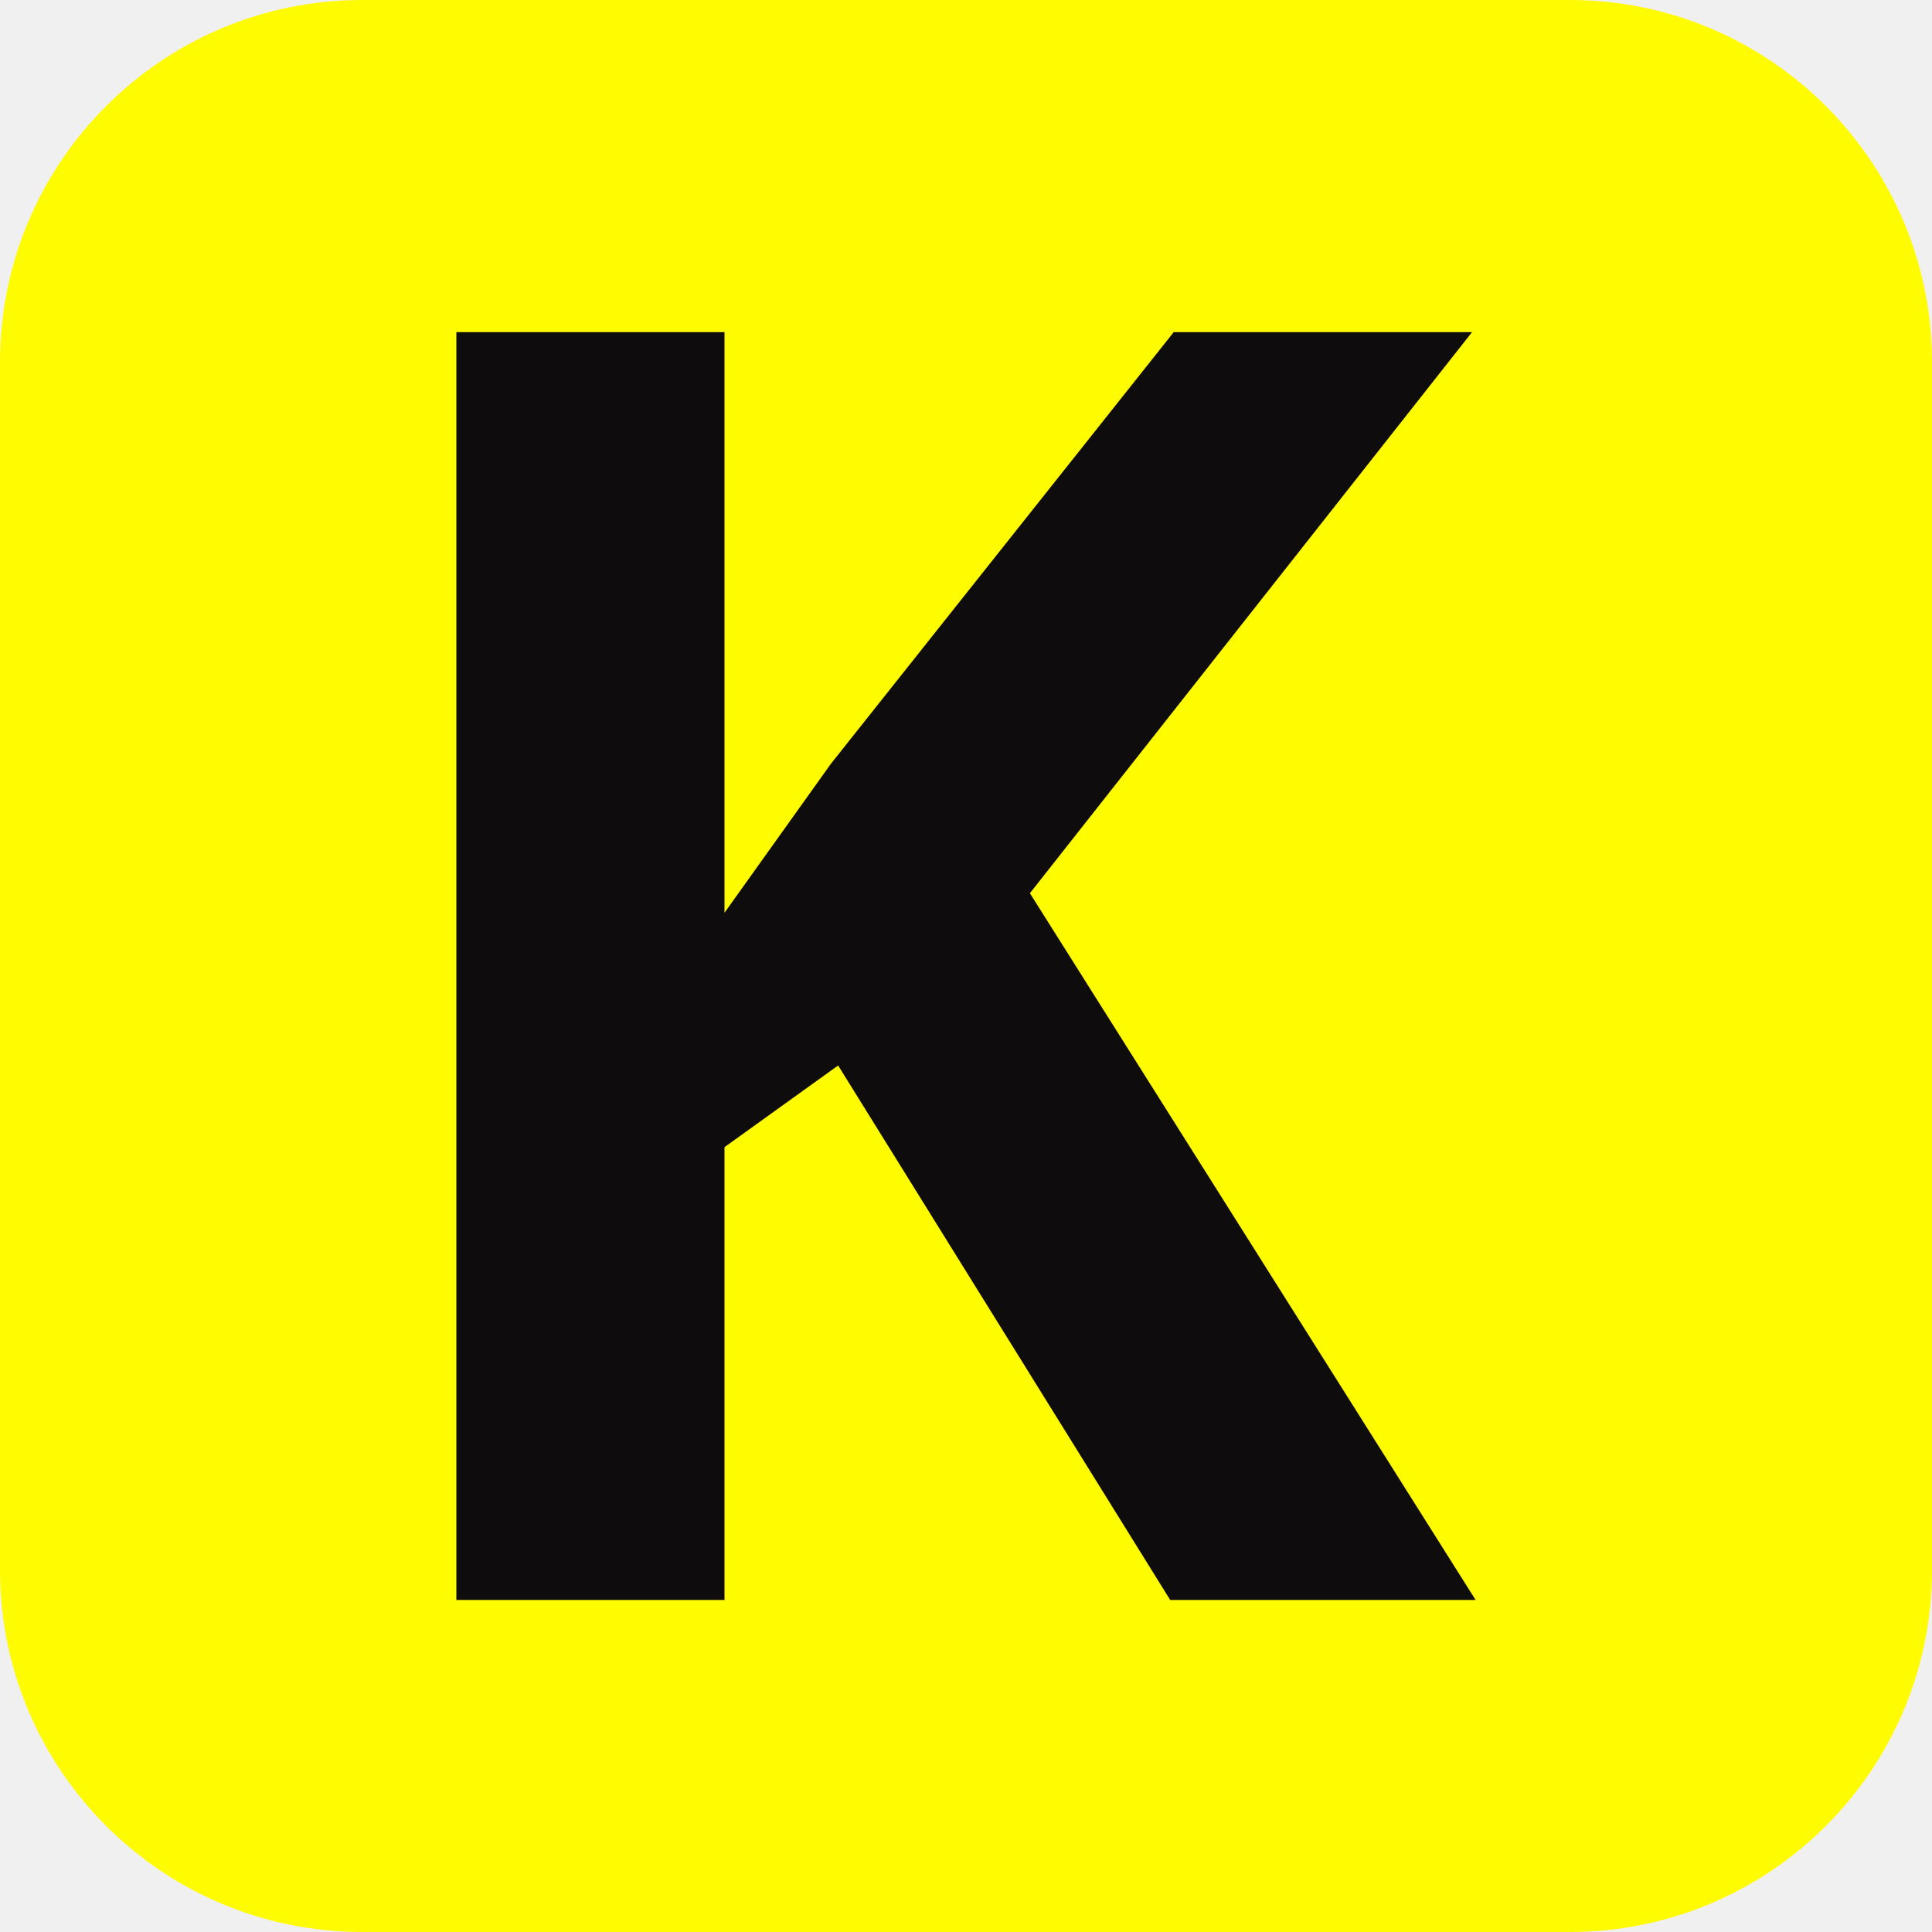
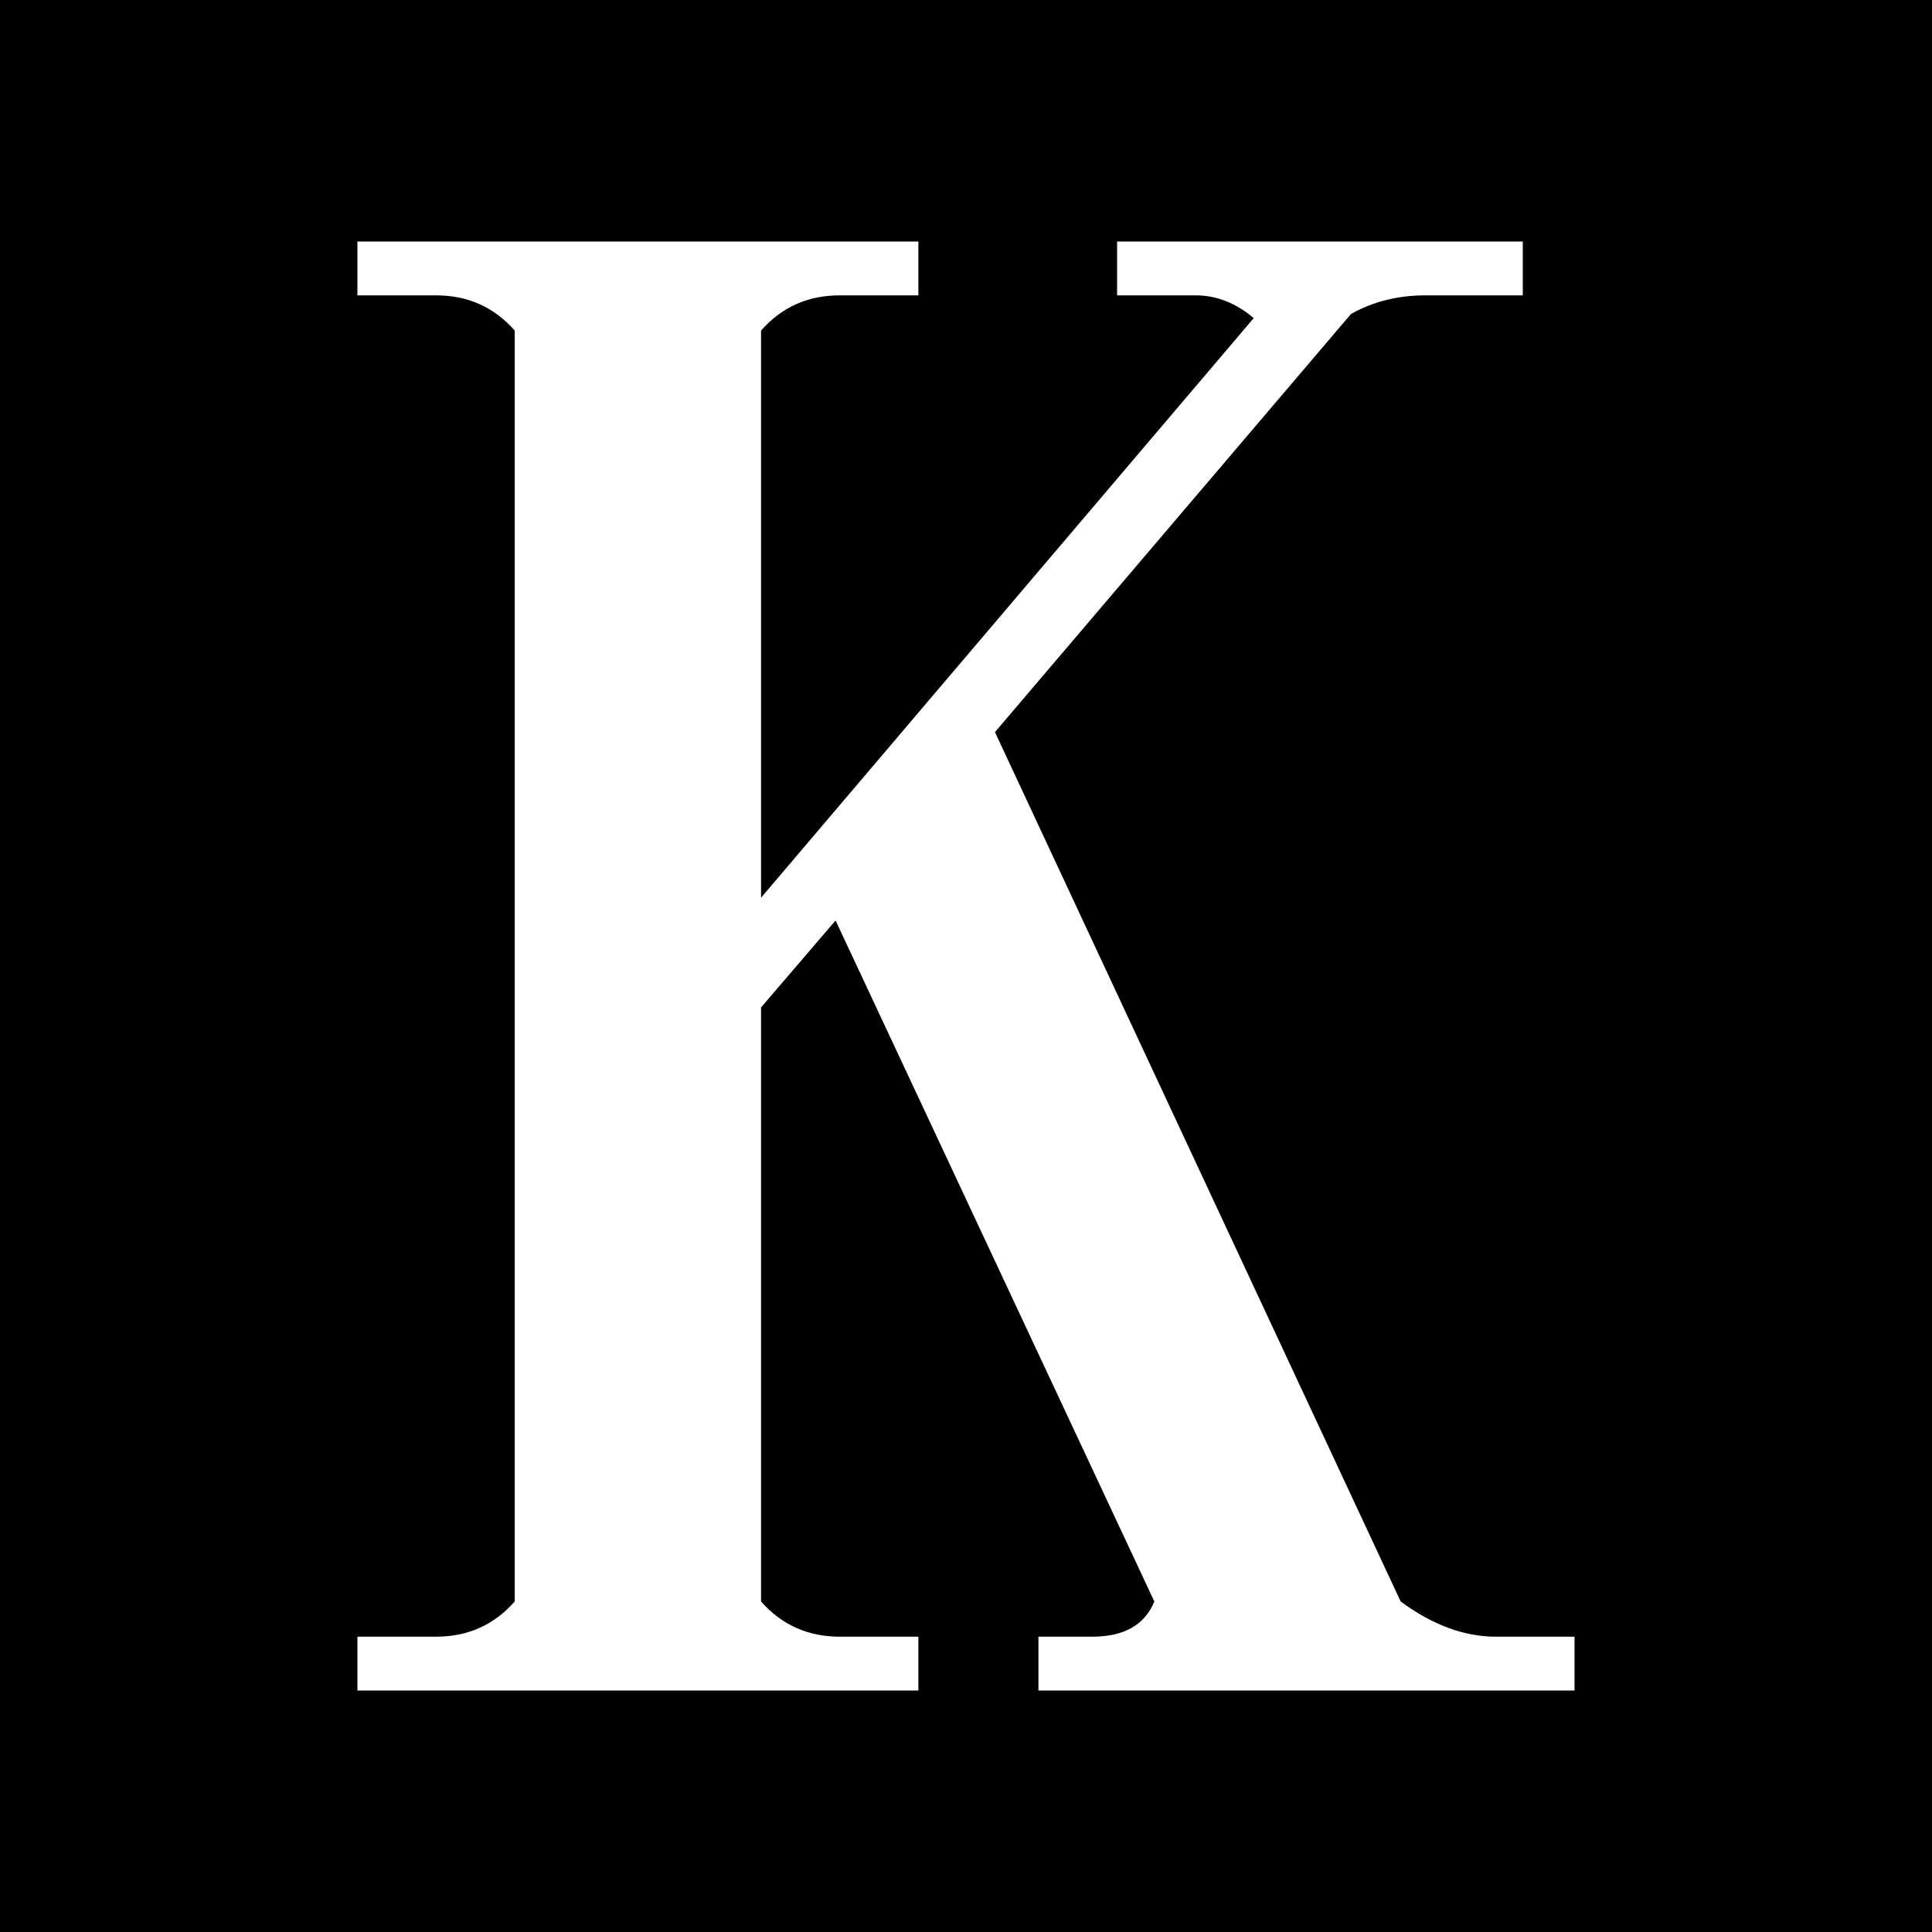
<svg xmlns="http://www.w3.org/2000/svg" viewBox="0 0 64 64" width="64" height="64">
-   <rect width="64" height="64" rx="12" fill="#fffb00" />
-   <path fill="#0e0c0c" transform="translate(9.824,53.000) scale(0.05882,-0.05882)" d="M664 0H492L305 301L241 255V0H90V714H241V387Q256 408 271.0 429.0Q286 450 301 471L494 714H662L413 398Z" />
+   <rect width="64" height="64" fill="#000000" />
+   <path fill="#ffffff" transform="translate(11.154,56.000) scale(0.06857,-0.06857)" d="M281 0H10V26H48Q71 26 86 43V657Q71 674 48 674H10V700H281V674H243Q220 674 205 657V383L443 663Q430 674 415 674H377V700H573V674H526Q506 674 490 665L318 463L514 43Q537 26 560 26H598V0H339V26H365Q388 26 395 43L241 372L205 330V43Q220 26 243 26H281Z" />
</svg>
